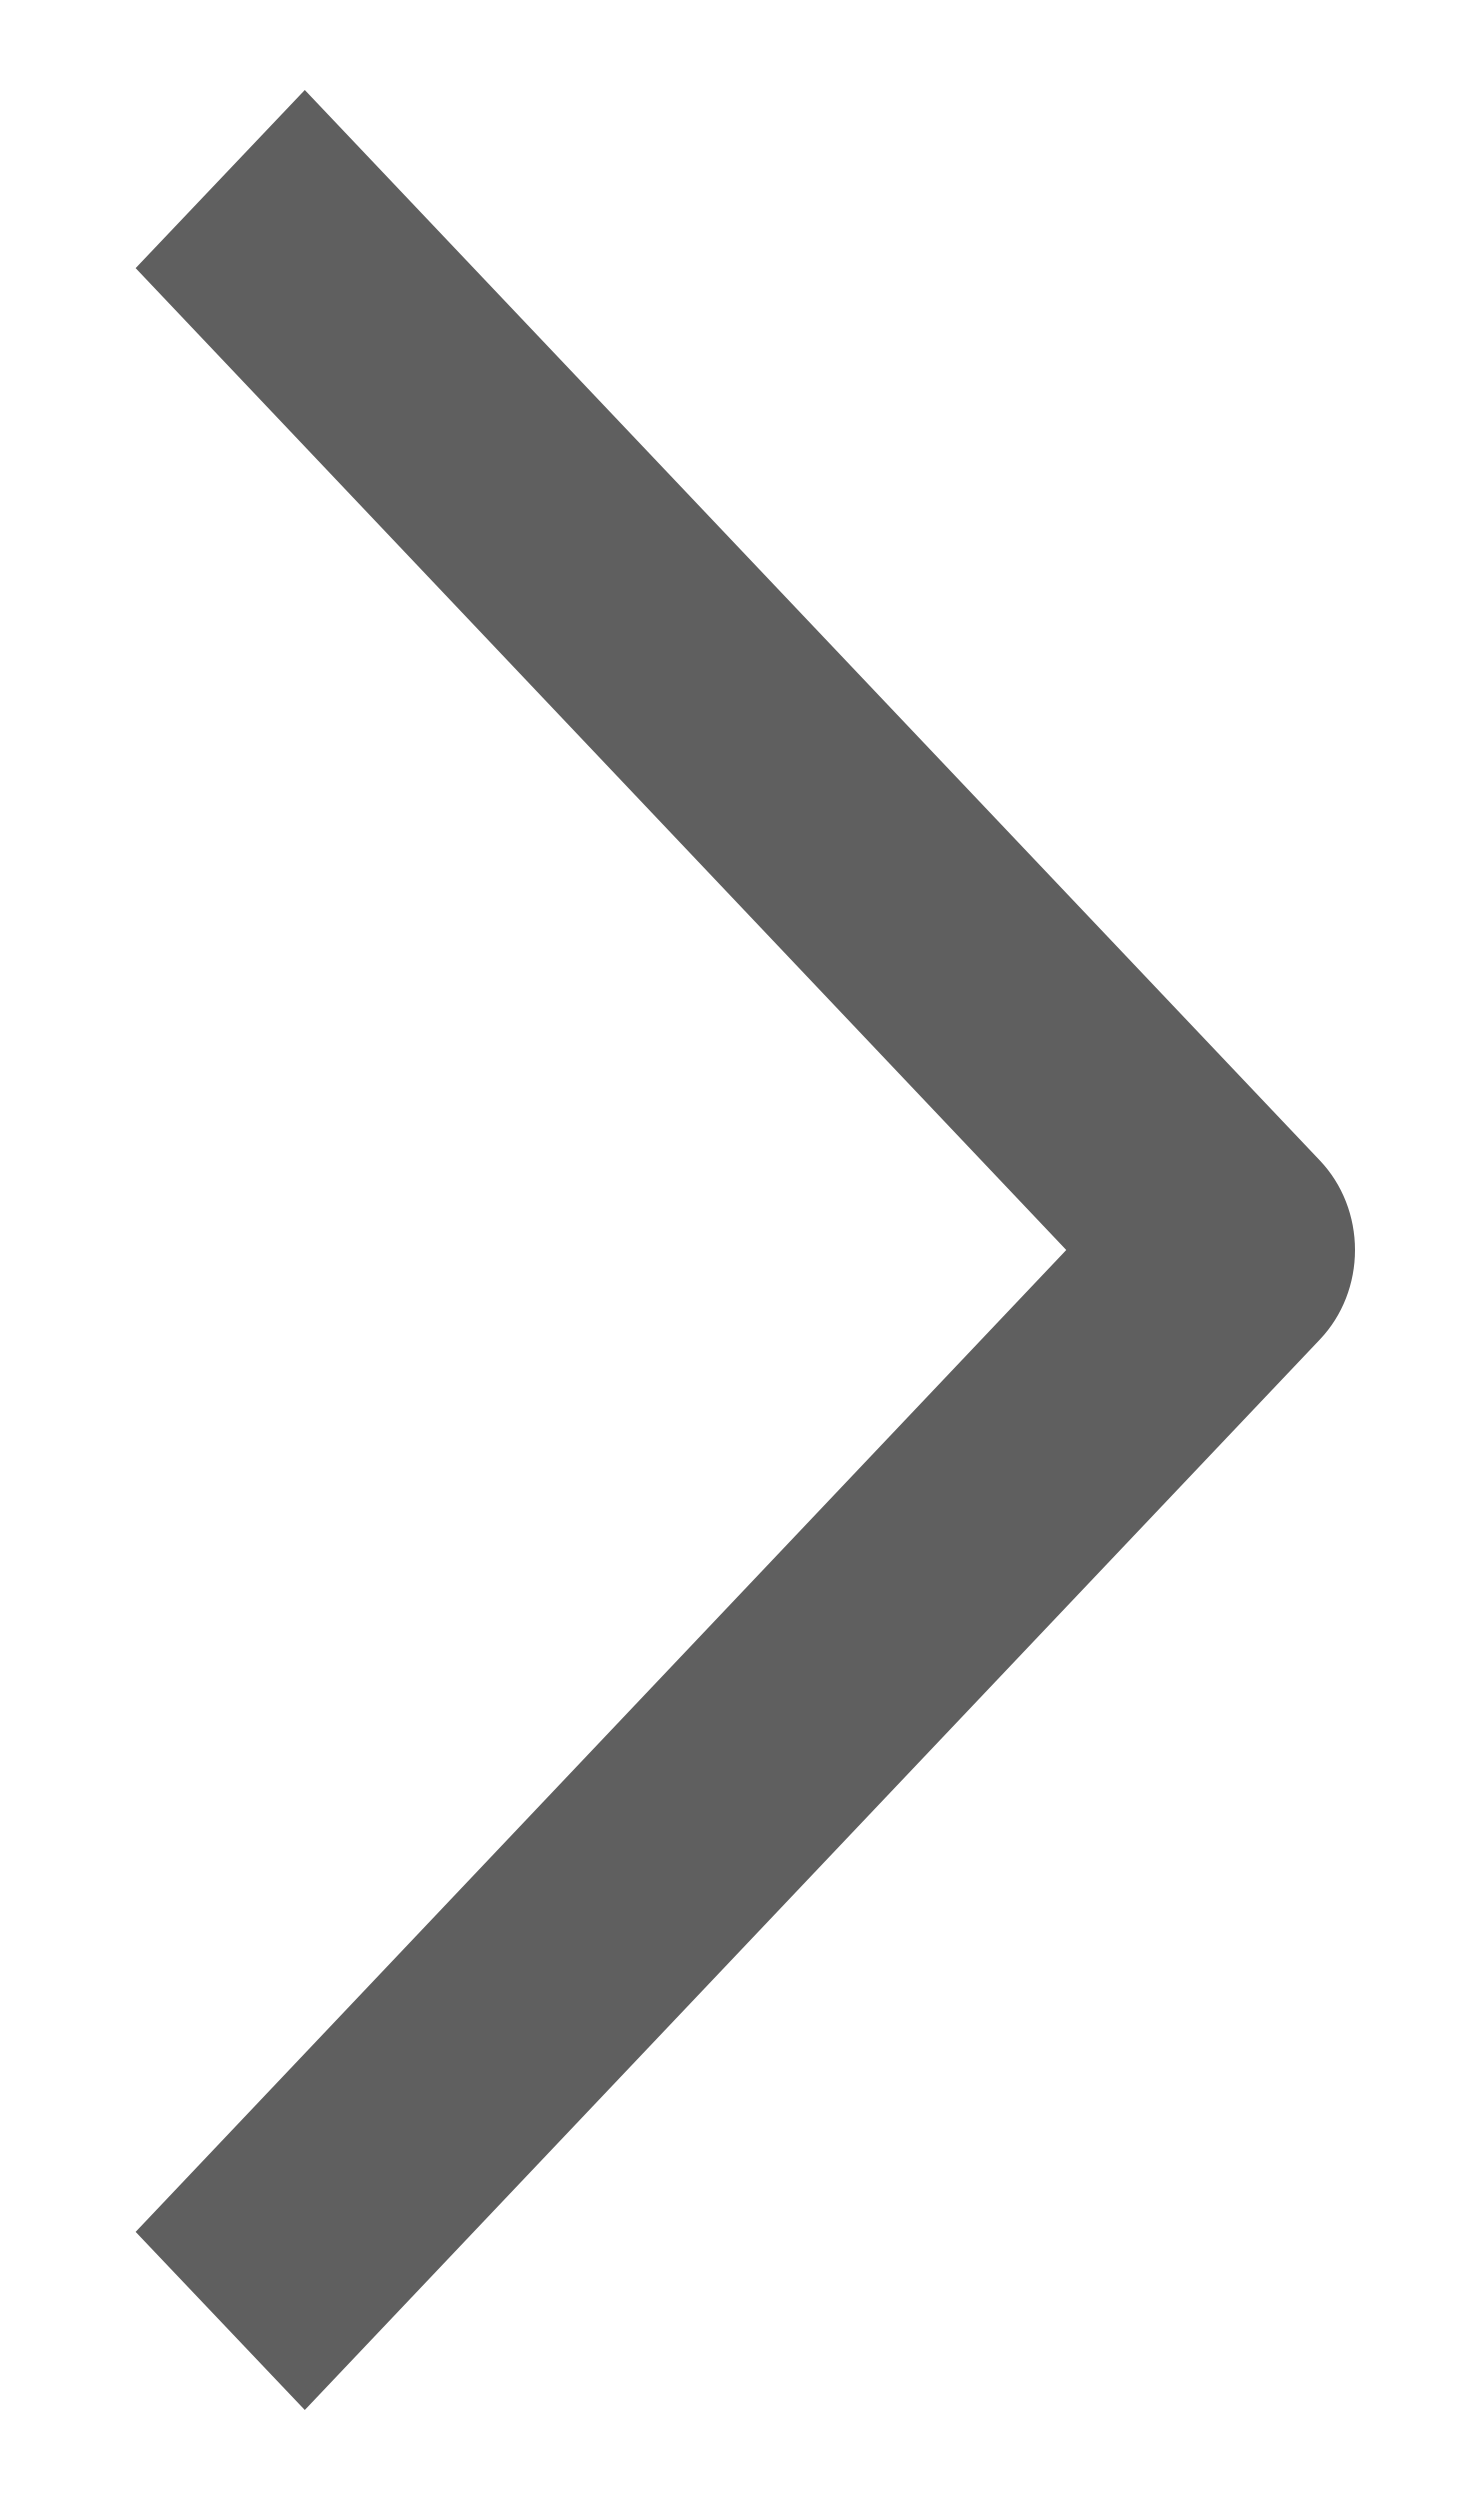
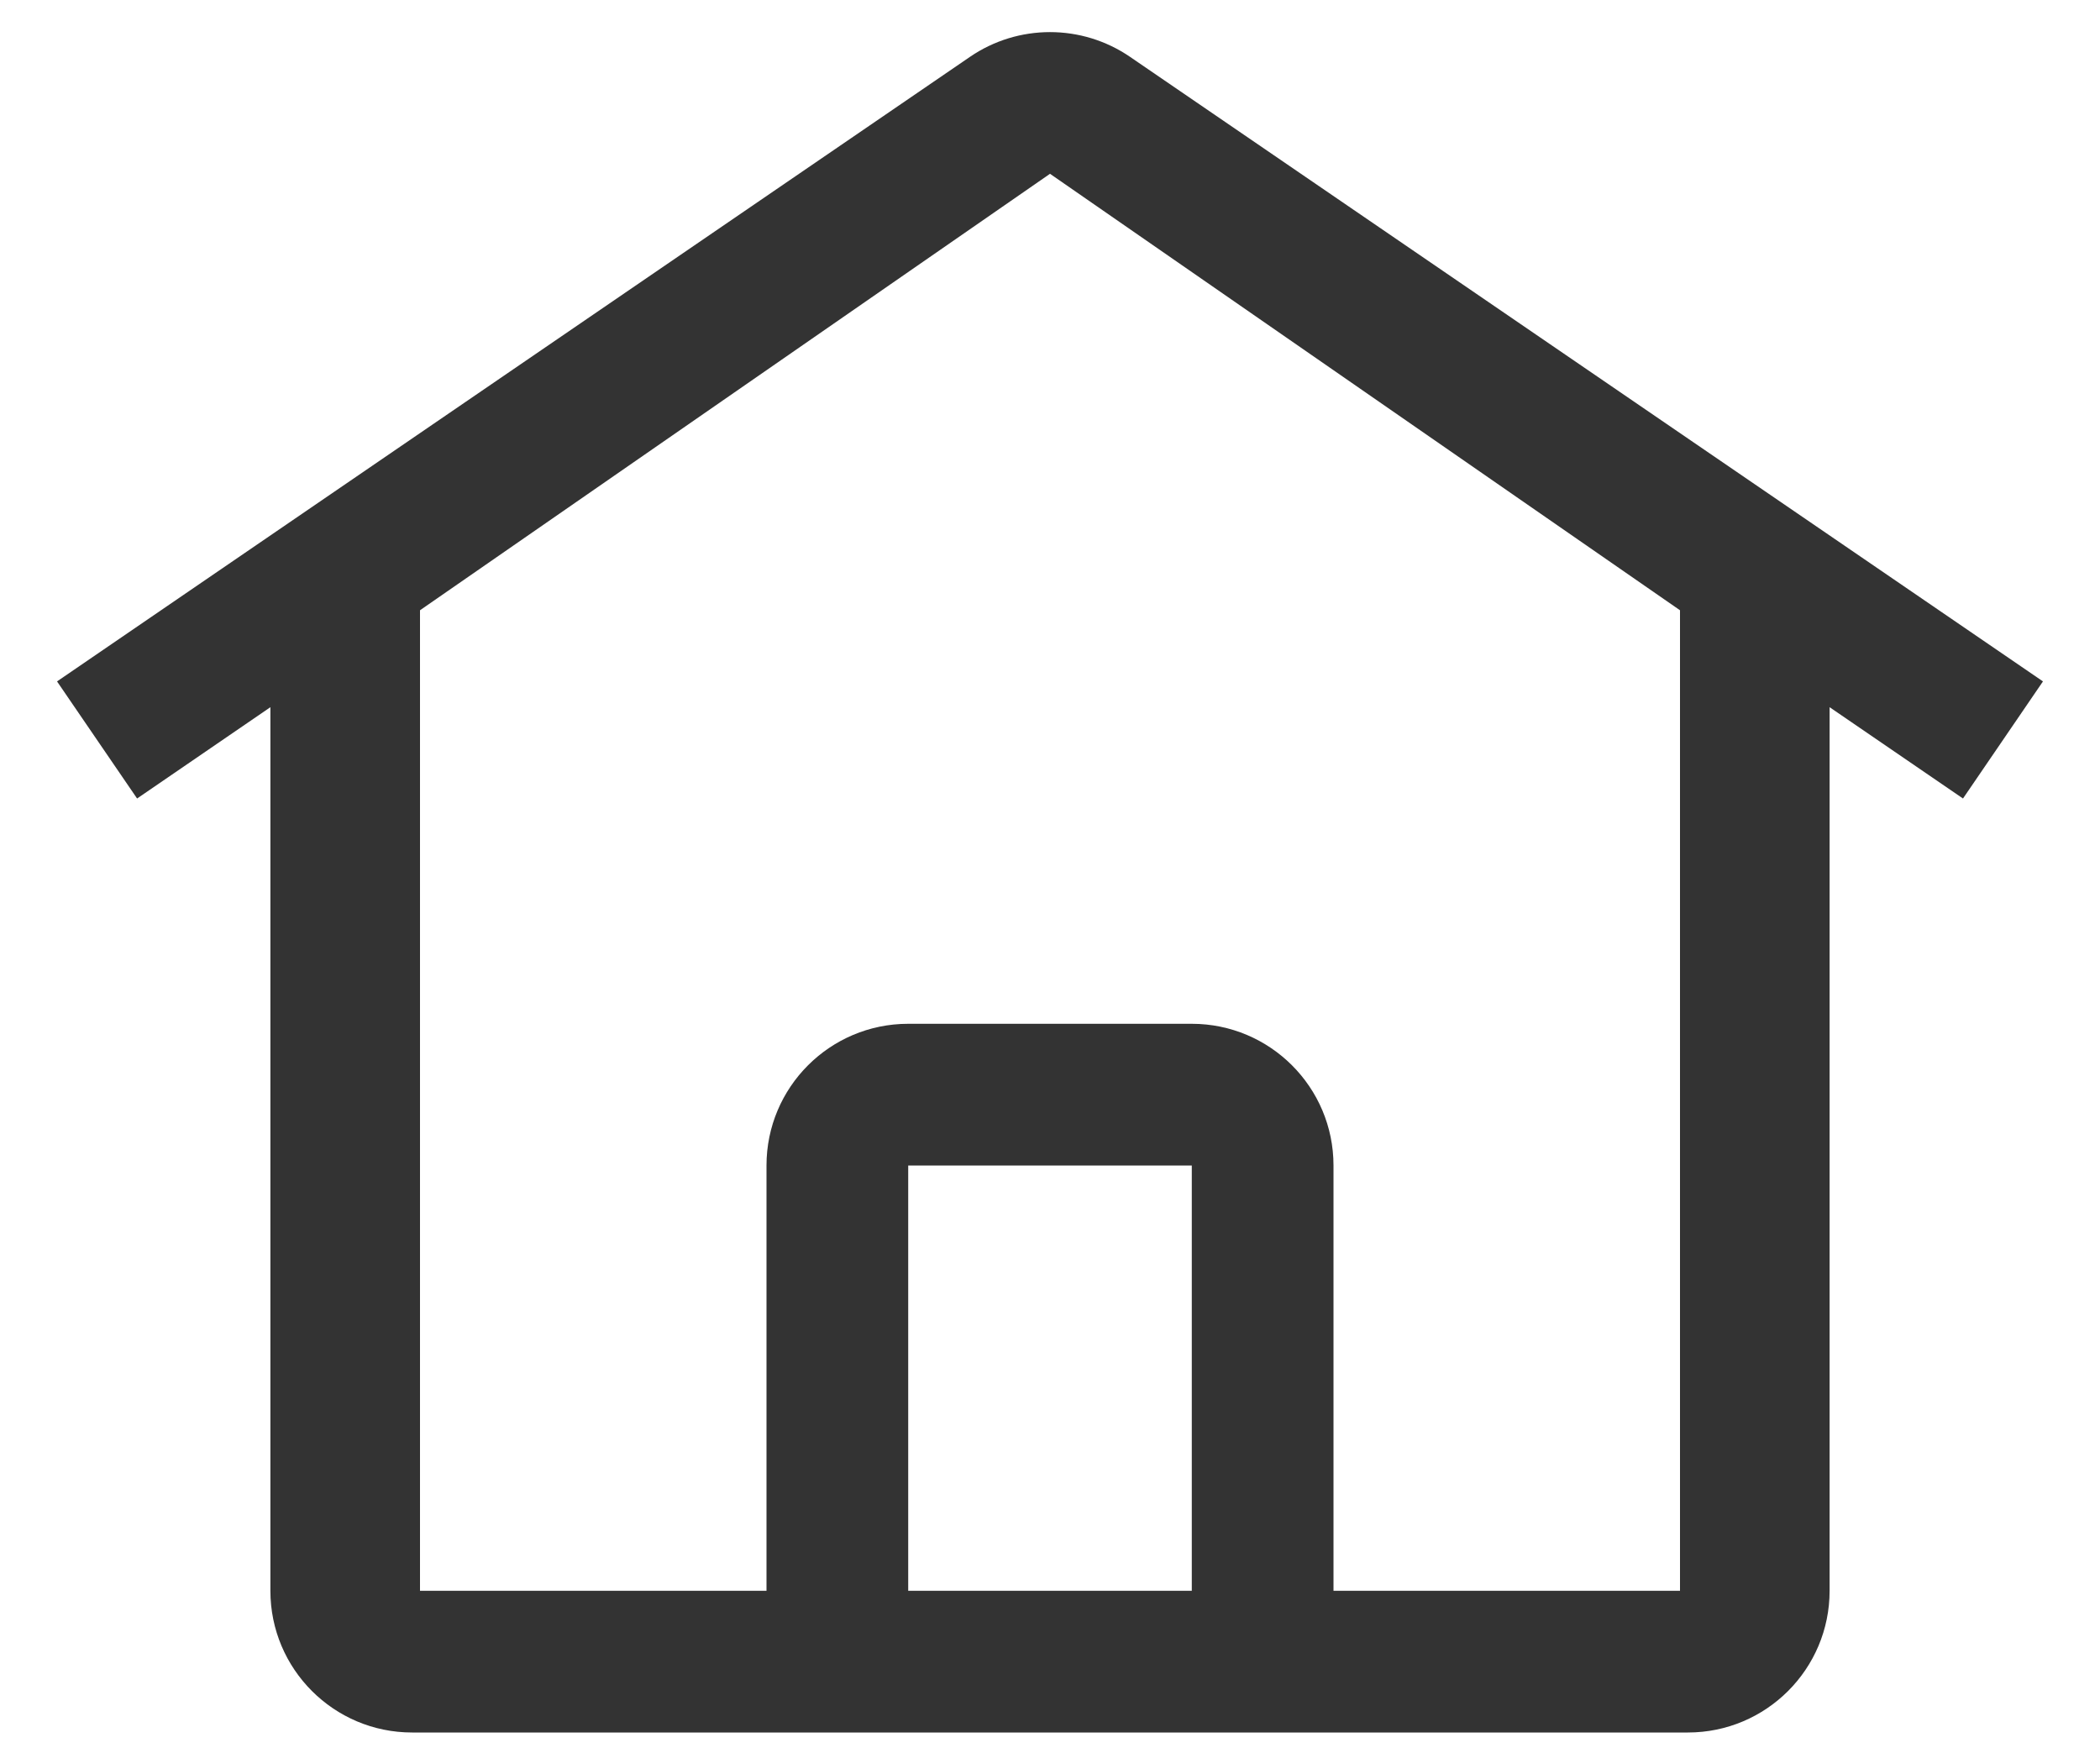
- <svg xmlns="http://www.w3.org/2000/svg" version="1.1" width="7px" height="12px">
-   <g transform="matrix(1 0 0 1 -406 -137 )">
-     <path d="M 0.651 1.287  L 5.118 6  L 0.651 10.713  L 1.463 11.568  L 6.336 6.429  C 6.444 6.315  6.504 6.161  6.504 6  C 6.504 5.839  6.444 5.685  6.336 5.571  L 1.463 0.432  L 0.651 1.287  Z " fill-rule="nonzero" fill="#5f5f5f" stroke="none" transform="matrix(1 0 0 1 406 137 )" />
+ <svg xmlns="http://www.w3.org/2000/svg" version="1.1" width="25px" height="21px">
+   <g transform="matrix(1 0 0 1 -30 -800 )">
+     <path d="M 0.679 8.112  L 11.547 0.677  C 12.121 0.284  12.879 0.284  13.453 0.677  L 24.321 8.112  L 23.369 9.506  L 21.781 8.419  L 21.781 18.938  C 21.781 19.869  21.026 20.625  20.094 20.625  L 4.906 20.625  C 3.974 20.625  3.219 19.869  3.219 18.938  L 3.219 8.419  L 1.632 9.506  L 0.679 8.112  Z M 10.812 18.938  L 14.188 18.938  L 14.188 13.875  L 10.812 13.875  L 10.812 18.938  Z M 15.875 13.875  L 15.875 18.938  L 20 18.938  L 20 7.265  L 12.5 2.069  L 5 7.265  L 5 18.938  L 9.125 18.938  L 9.125 13.875  C 9.125 12.943  9.881 12.188  10.812 12.188  L 14.188 12.188  C 15.119 12.188  15.875 12.943  15.875 13.875  Z " fill-rule="nonzero" fill="#333333" stroke="none" transform="matrix(1 0 0 1 30 800 )" />
  </g>
</svg>
